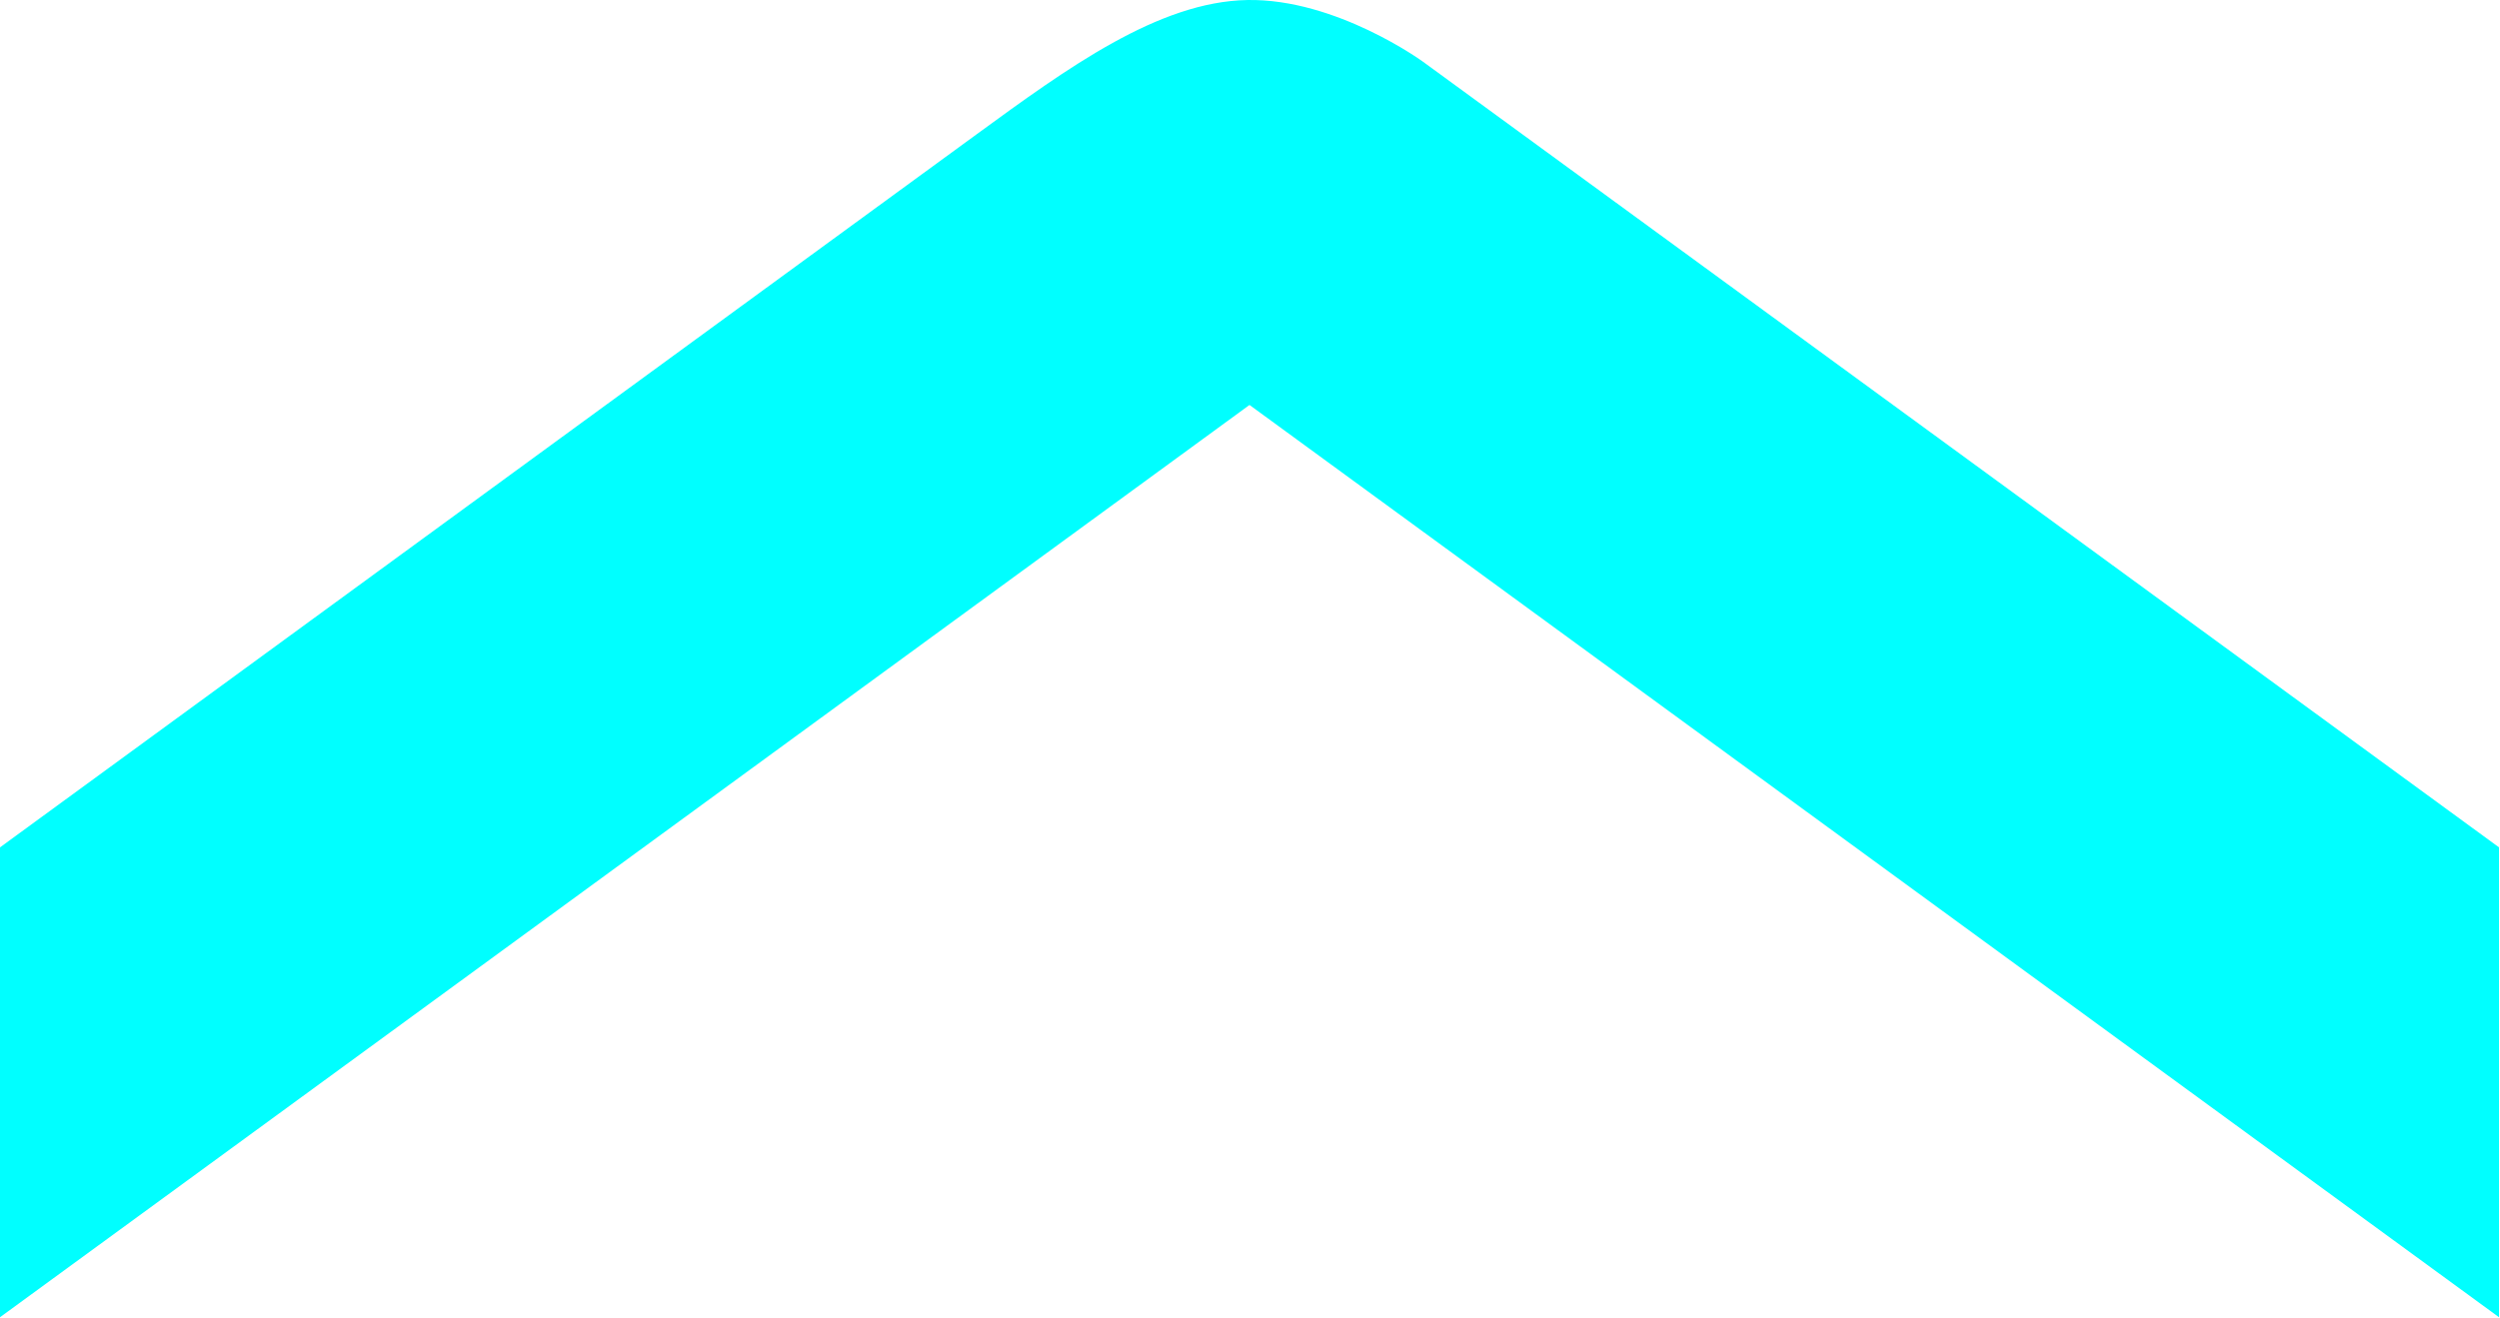
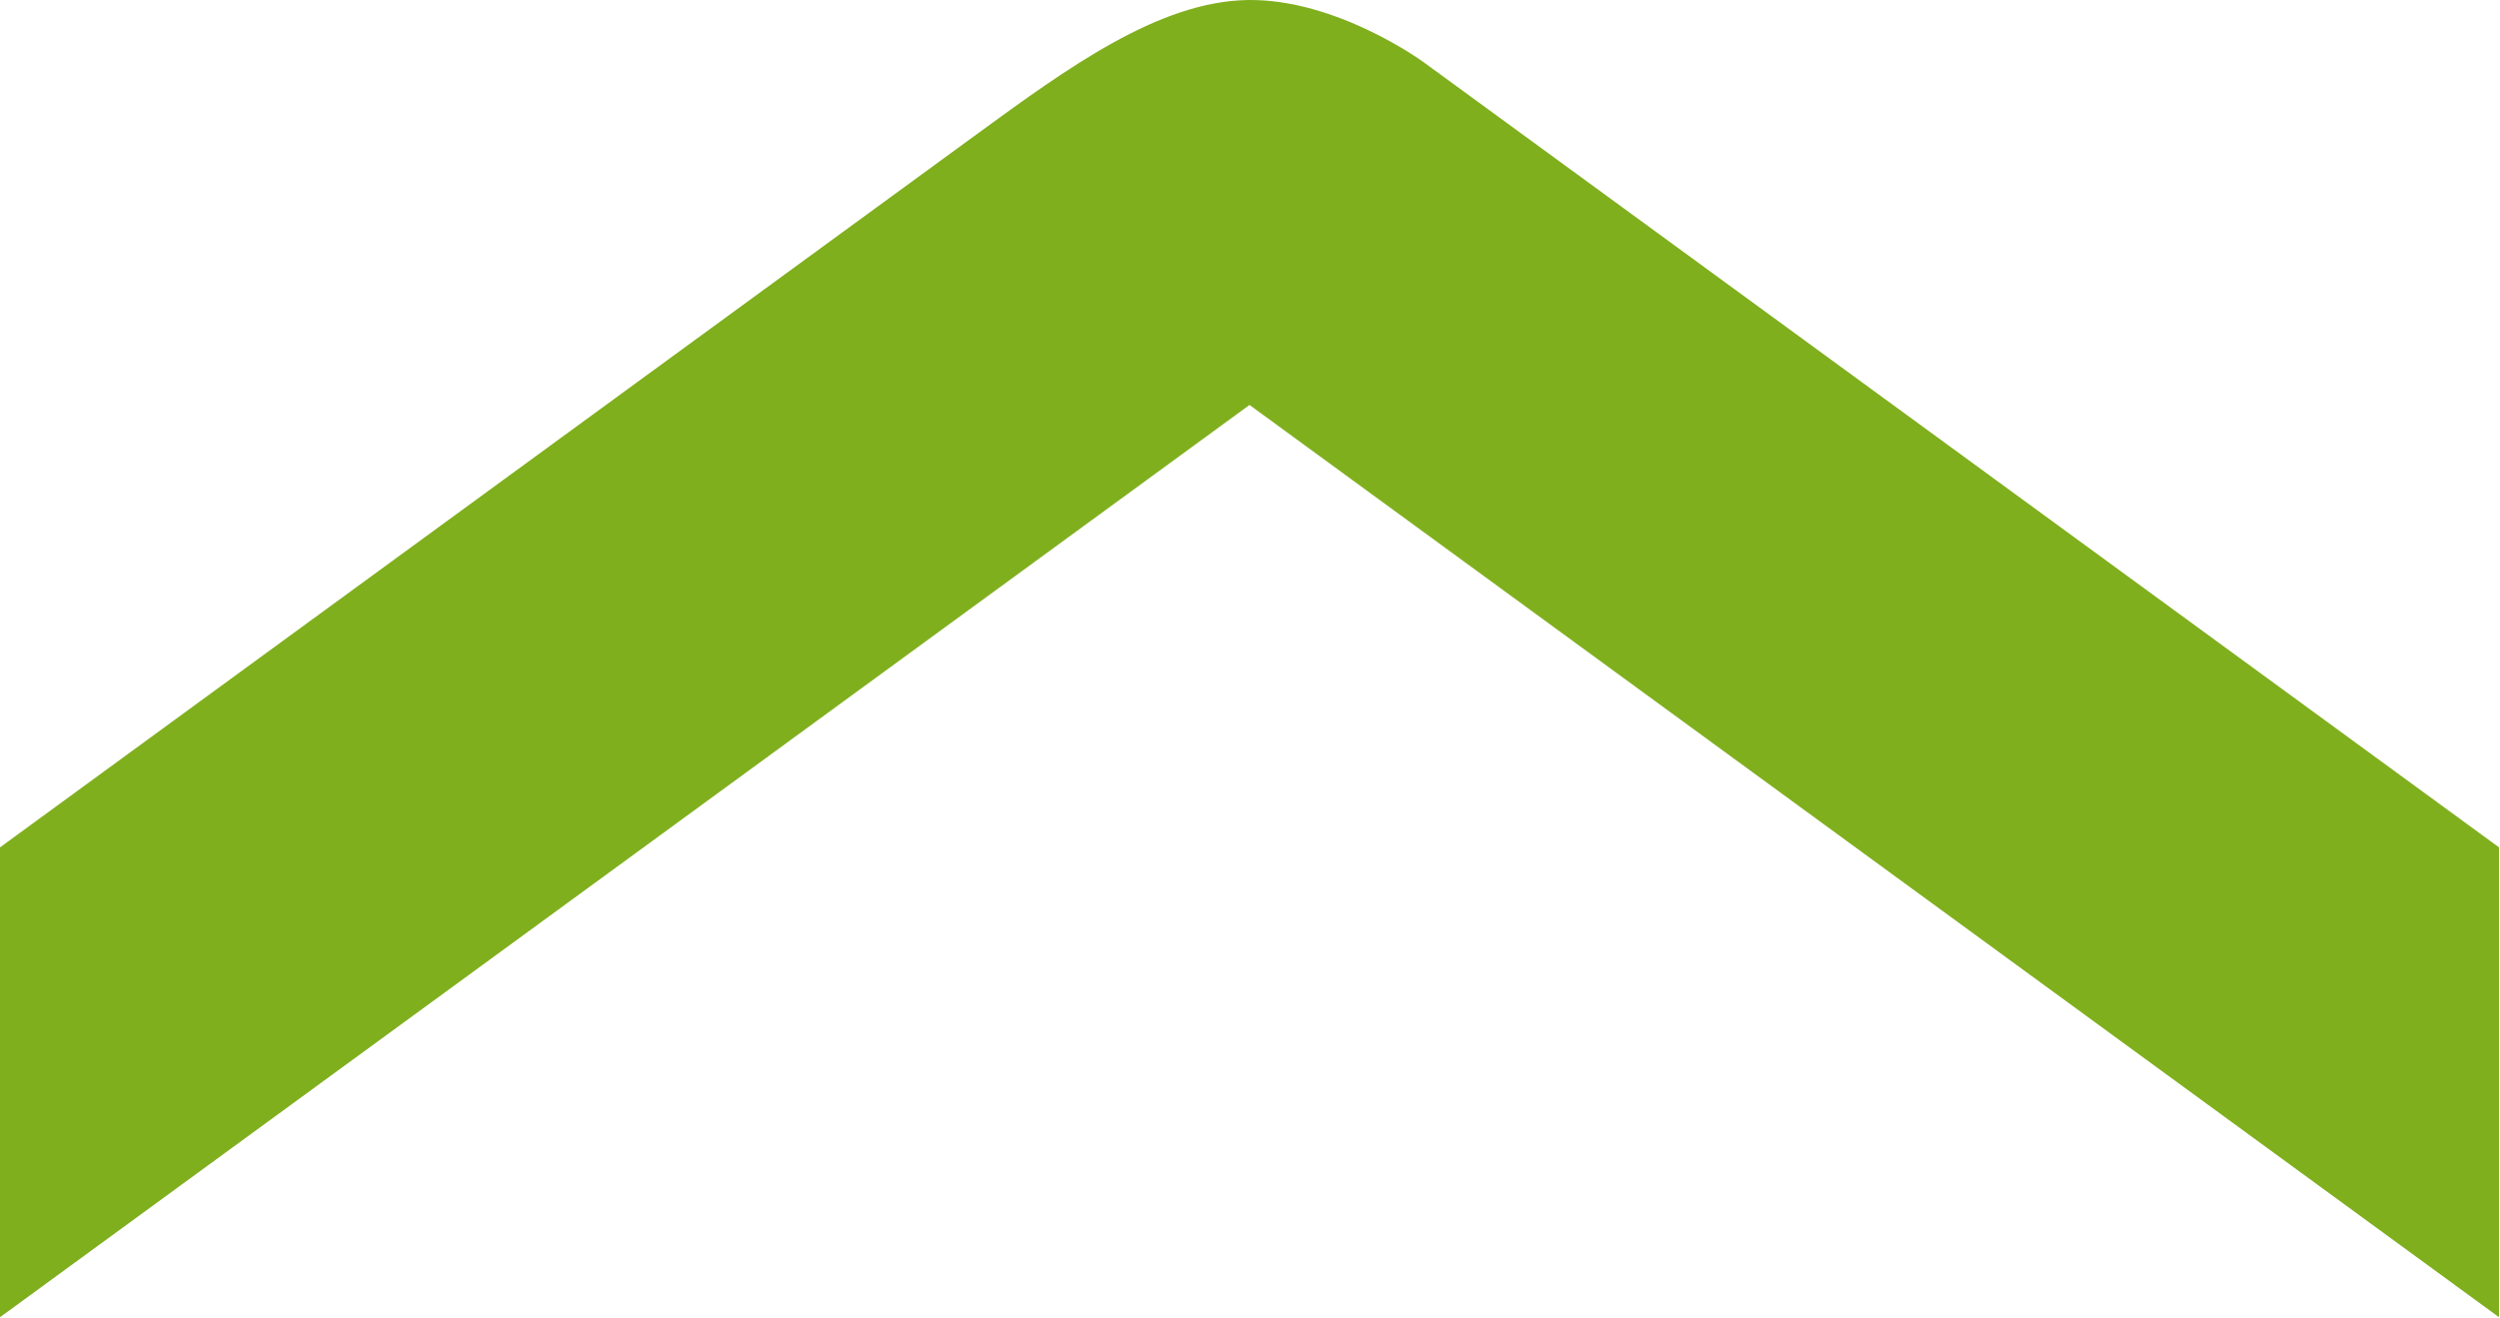
<svg xmlns="http://www.w3.org/2000/svg" width="162.834mm" height="85.862mm" viewBox="0 0 162.834 85.862" version="1.1" id="svg1">
  <defs id="defs1">
    </defs>
  <g id="layer1" transform="translate(-31.72571,-69.45582)">
-     <path id="rect1" style="fill:#00ffff;fill-opacity:0.997;stroke-width:2.183" d="m 139.931,151.991 c -7.173,-4.126 -14.522,-4.129 -21.872,-4.129 l -0.014,-3e-5 -78.758,-2.8e-4 v 30.628 l 100.822,4.2e-4 100.821,118.931 v -30.628 l -86.82,-102.415 -0.002,-0.002 c -0.01,-0.012 -7.004,-8.259 -14.176,-12.385 z" transform="matrix(0.8075385,-0.5898149,0,1,0,0)" />
+     <path id="rect1" style="fill:#80af1e;fill-opacity:0.997;stroke-width:2.183" d="m 139.931,151.991 c -7.173,-4.126 -14.522,-4.129 -21.872,-4.129 l -0.014,-3e-5 -78.758,-2.8e-4 v 30.628 l 100.822,4.2e-4 100.821,118.931 v -30.628 l -86.82,-102.415 -0.002,-0.002 c -0.01,-0.012 -7.004,-8.259 -14.176,-12.385 z" transform="matrix(0.8075385,-0.5898149,0,1,0,0)" />
  </g>
</svg>
